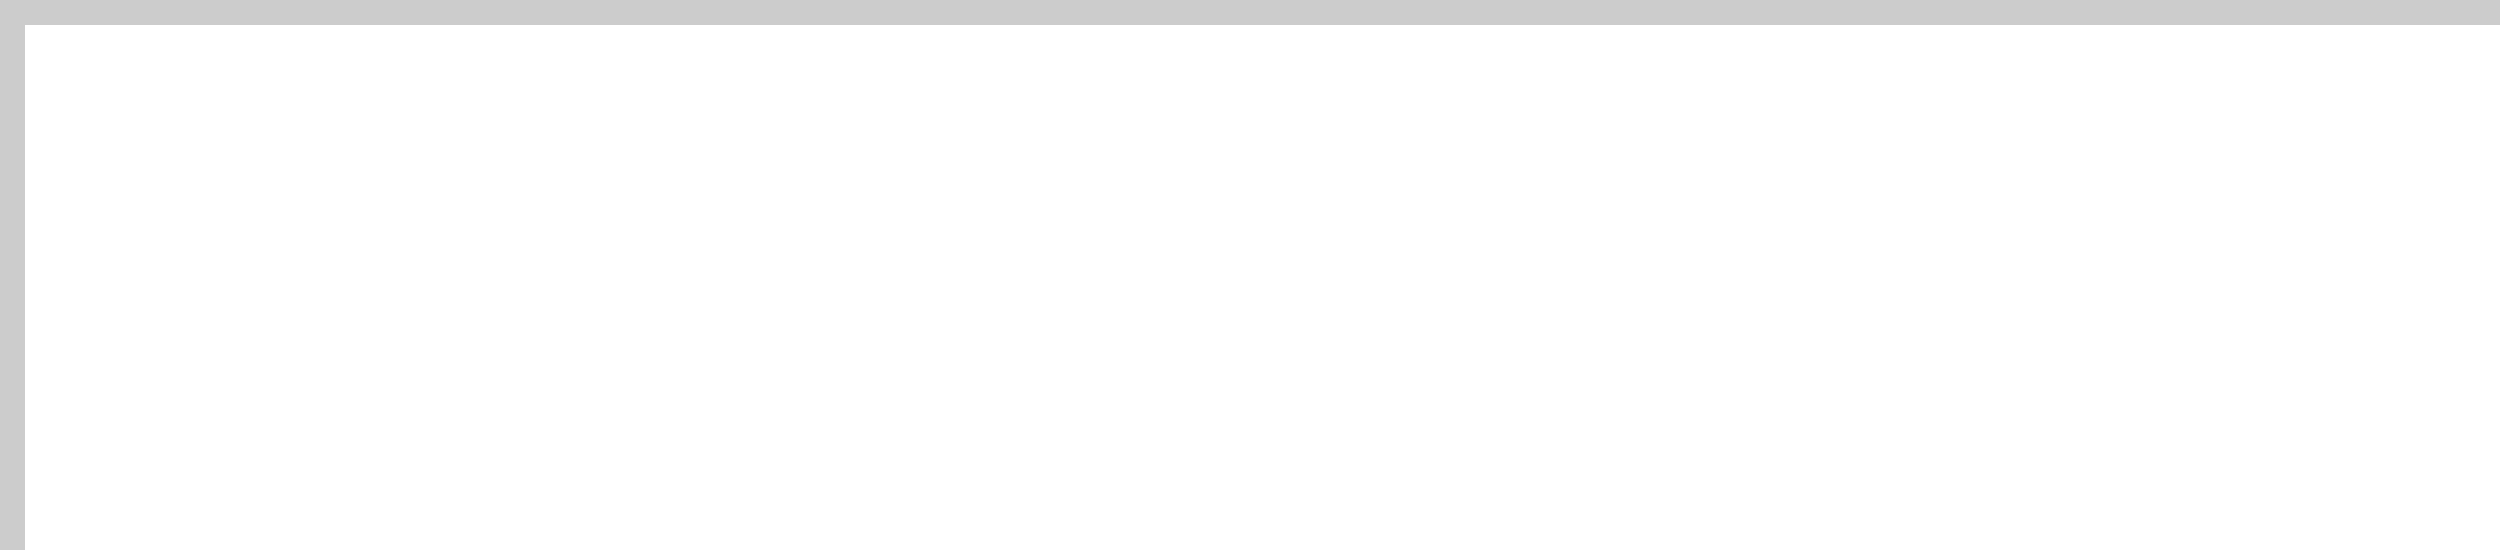
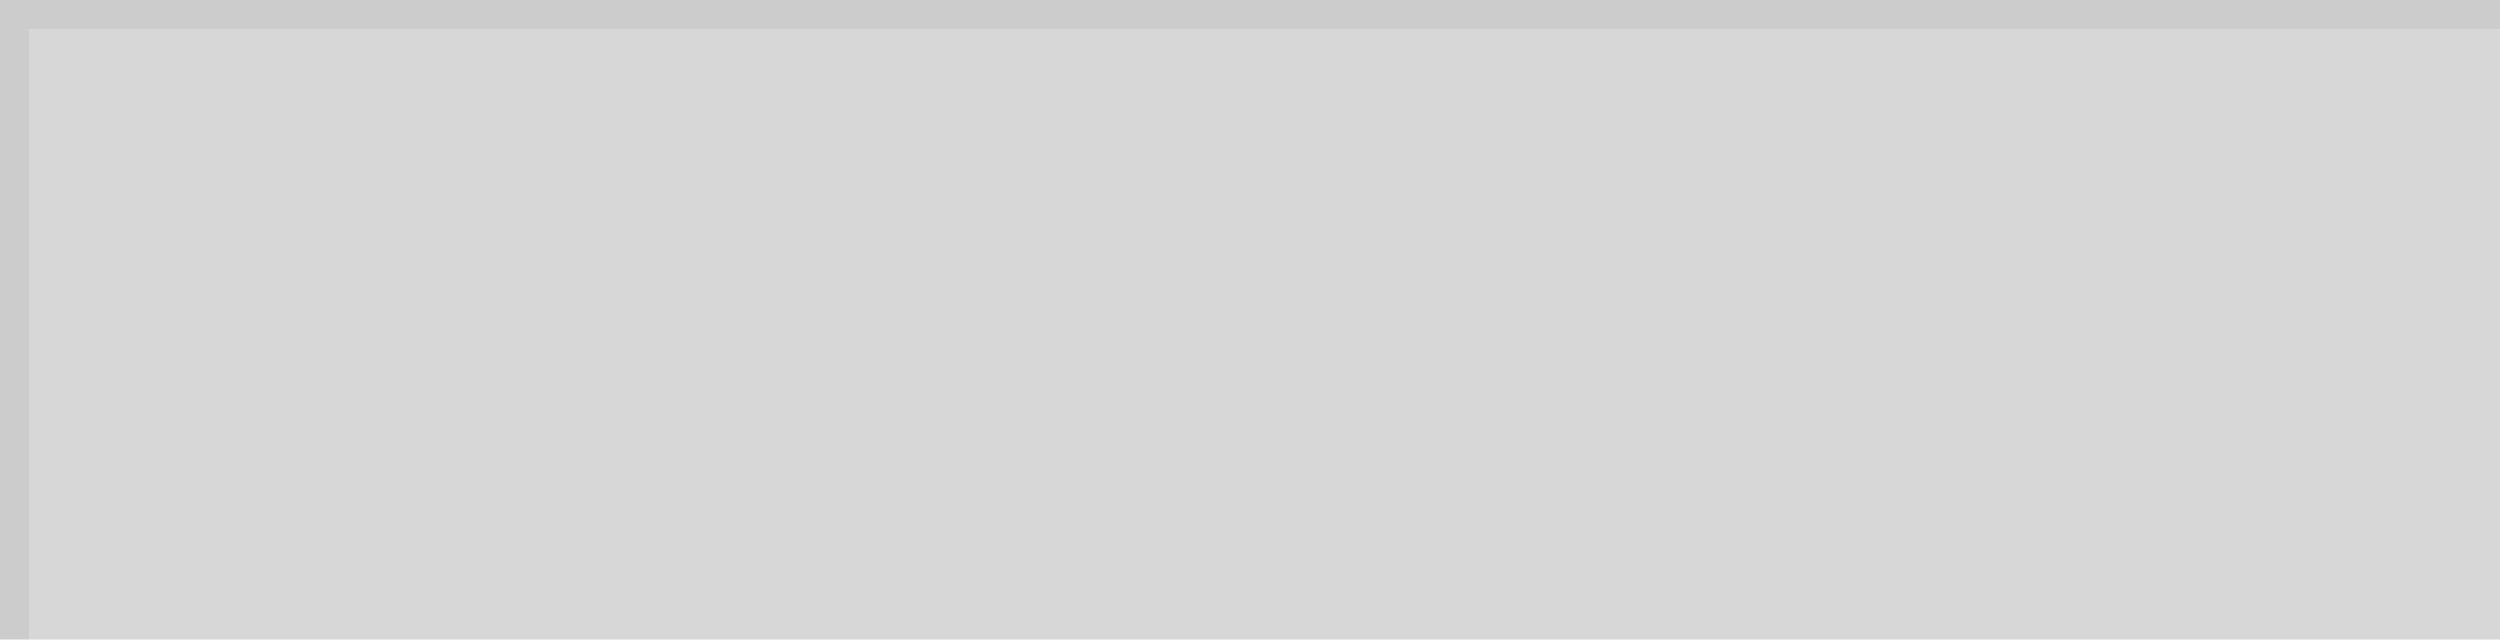
- <svg xmlns="http://www.w3.org/2000/svg" version="1.1" width="100px" height="22px" viewBox="0 105 100 22">
-   <path d="M 1 1  L 100 1  L 100 22  L 1 22  L 1 1  Z " fill-rule="nonzero" fill="rgba(255, 255, 255, 1)" stroke="none" transform="matrix(1 0 0 1 0 105 )" class="fill" />
-   <path d="M 0.5 1  L 0.5 22  " stroke-width="1" stroke-dasharray="0" stroke="rgba(204, 204, 204, 1)" fill="none" transform="matrix(1 0 0 1 0 105 )" class="stroke" />
-   <path d="M 0 0.5  L 100 0.5  " stroke-width="1" stroke-dasharray="0" stroke="rgba(204, 204, 204, 1)" fill="none" transform="matrix(1 0 0 1 0 105 )" class="stroke" />
+ <svg xmlns="http://www.w3.org/2000/svg" version="1.1" width="86px" height="22px" viewBox="380 0 86 22">
+   <path d="M 1 1  L 86 1  L 86 22  L 1 22  L 1 1  Z " fill-rule="nonzero" fill="rgba(215, 215, 215, 1)" stroke="none" transform="matrix(1 0 0 1 380 0 )" class="fill" />
+   <path d="M 0.5 1  L 0.5 22  " stroke-width="1" stroke-dasharray="0" stroke="rgba(204, 204, 204, 1)" fill="none" transform="matrix(1 0 0 1 380 0 )" class="stroke" />
+   <path d="M 0 0.5  L 86 0.5  " stroke-width="1" stroke-dasharray="0" stroke="rgba(204, 204, 204, 1)" fill="none" transform="matrix(1 0 0 1 380 0 )" class="stroke" />
</svg>
